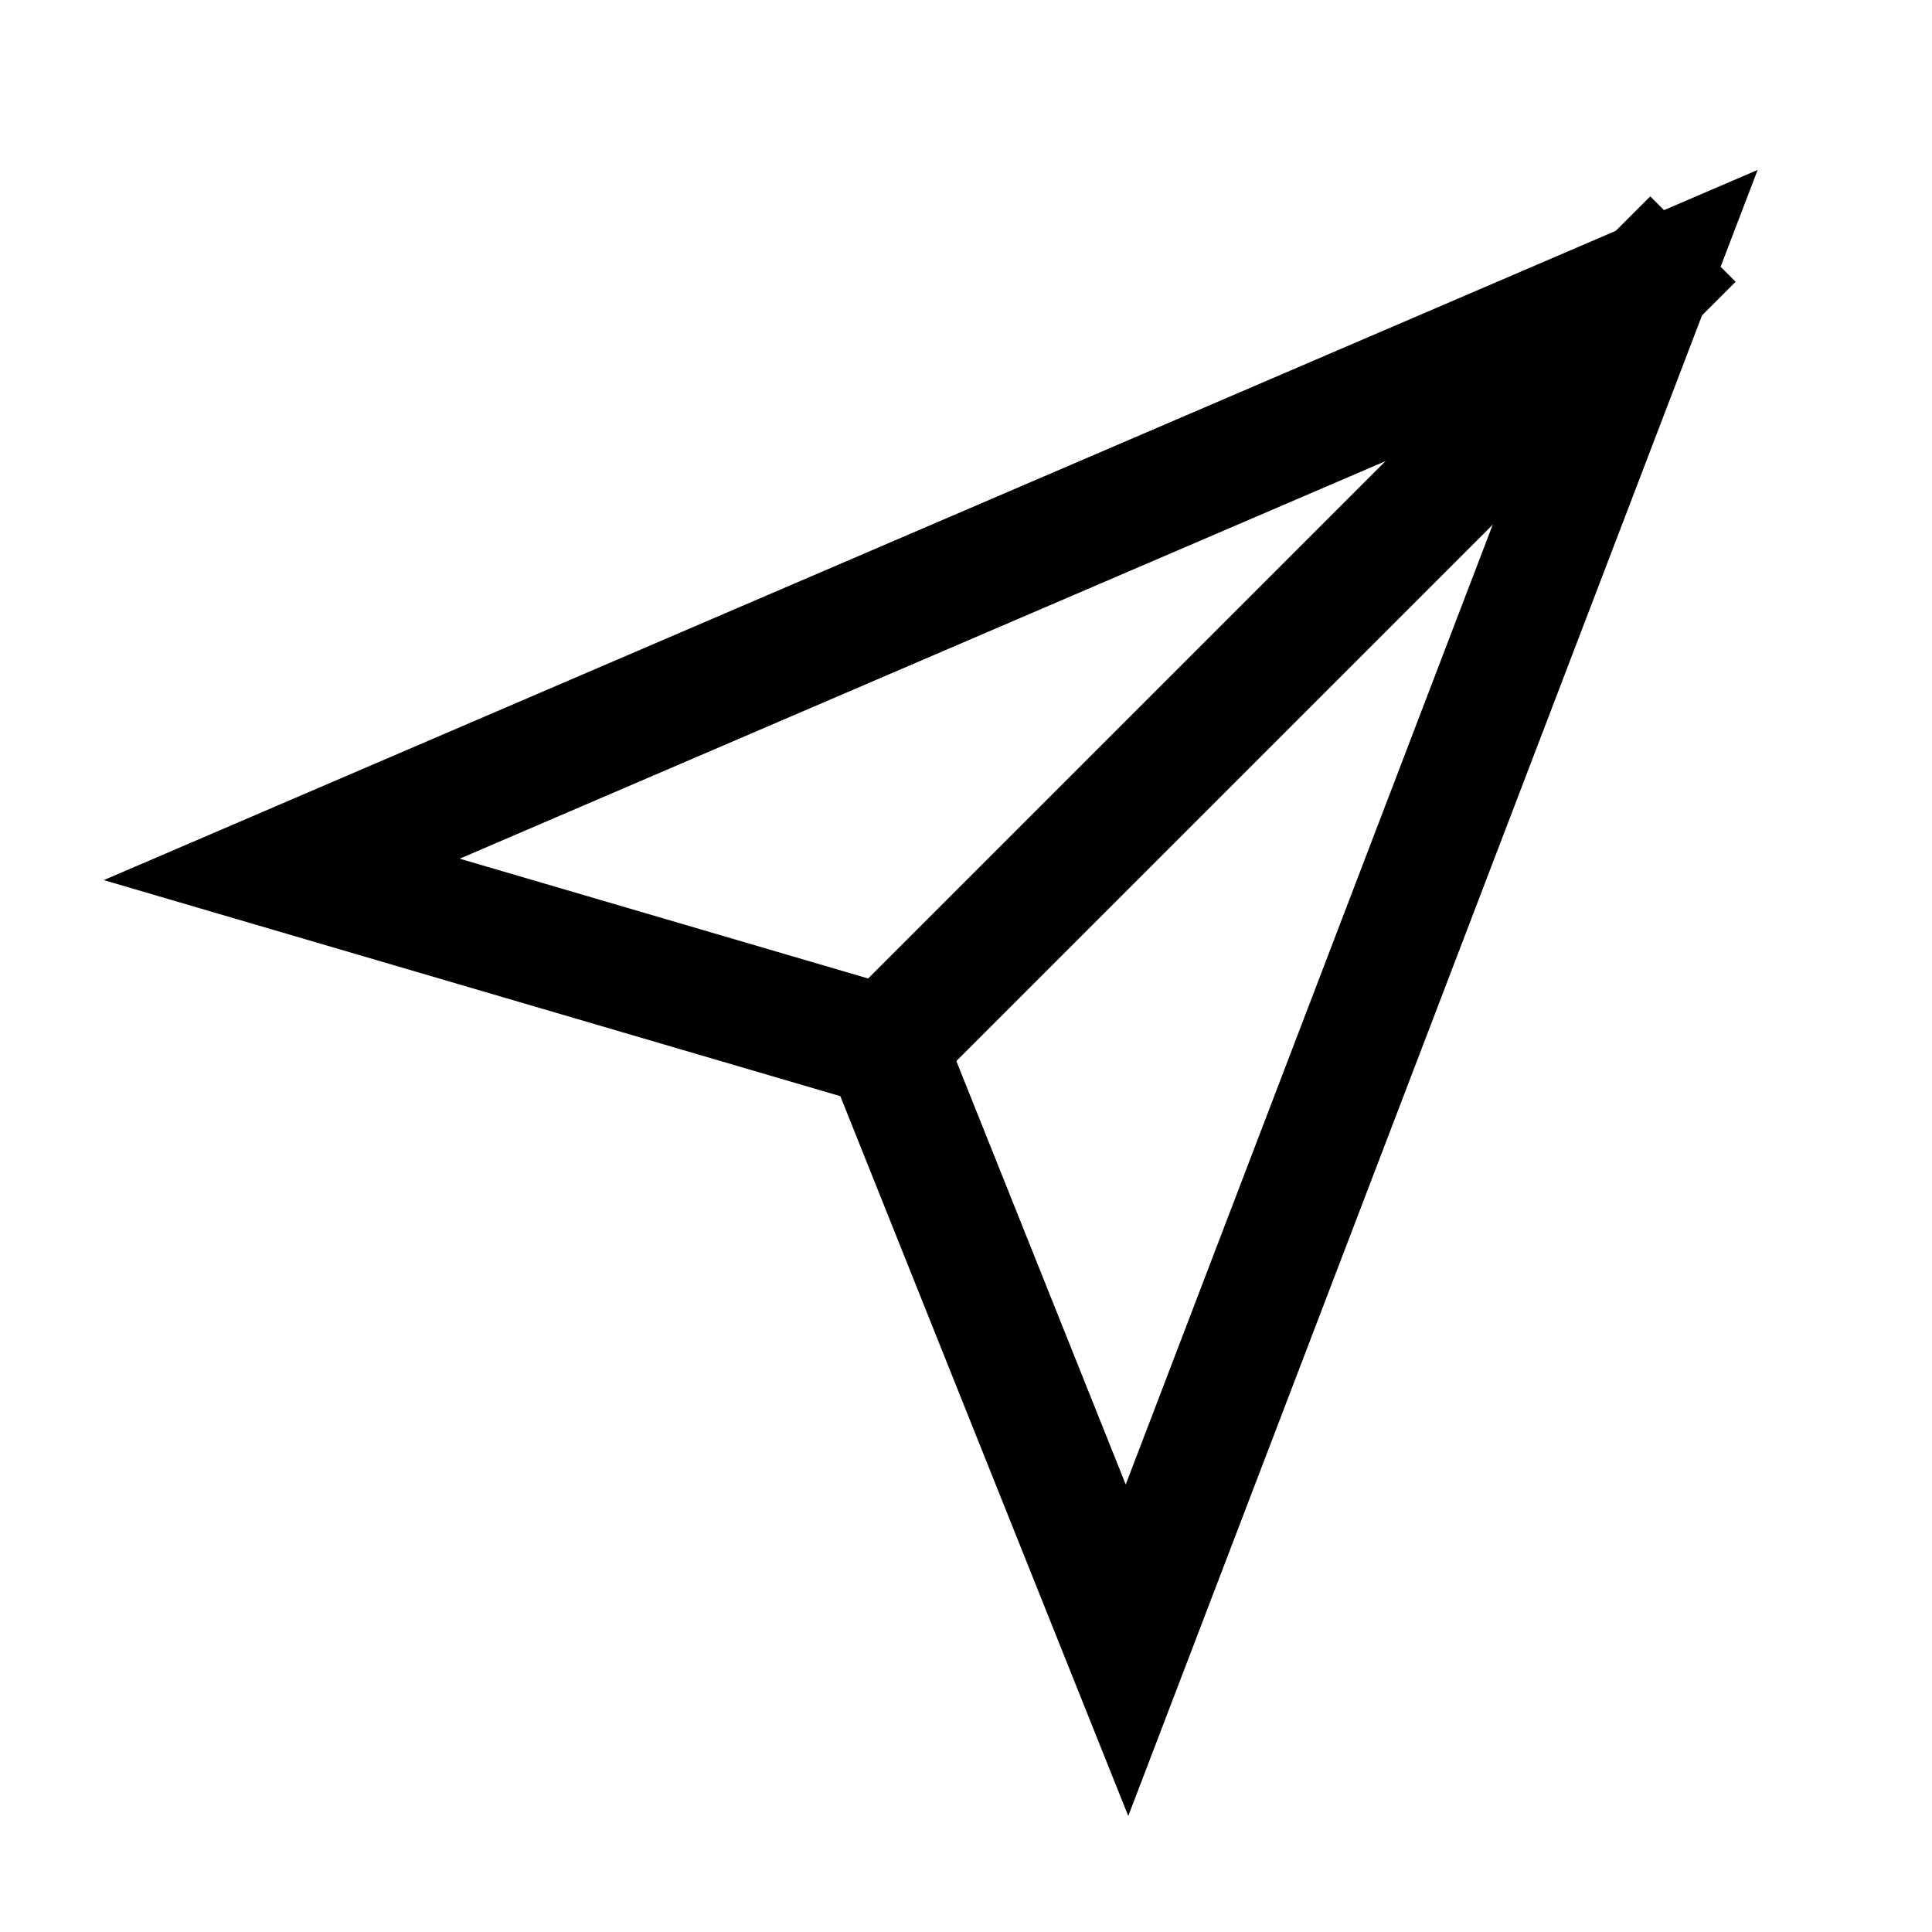
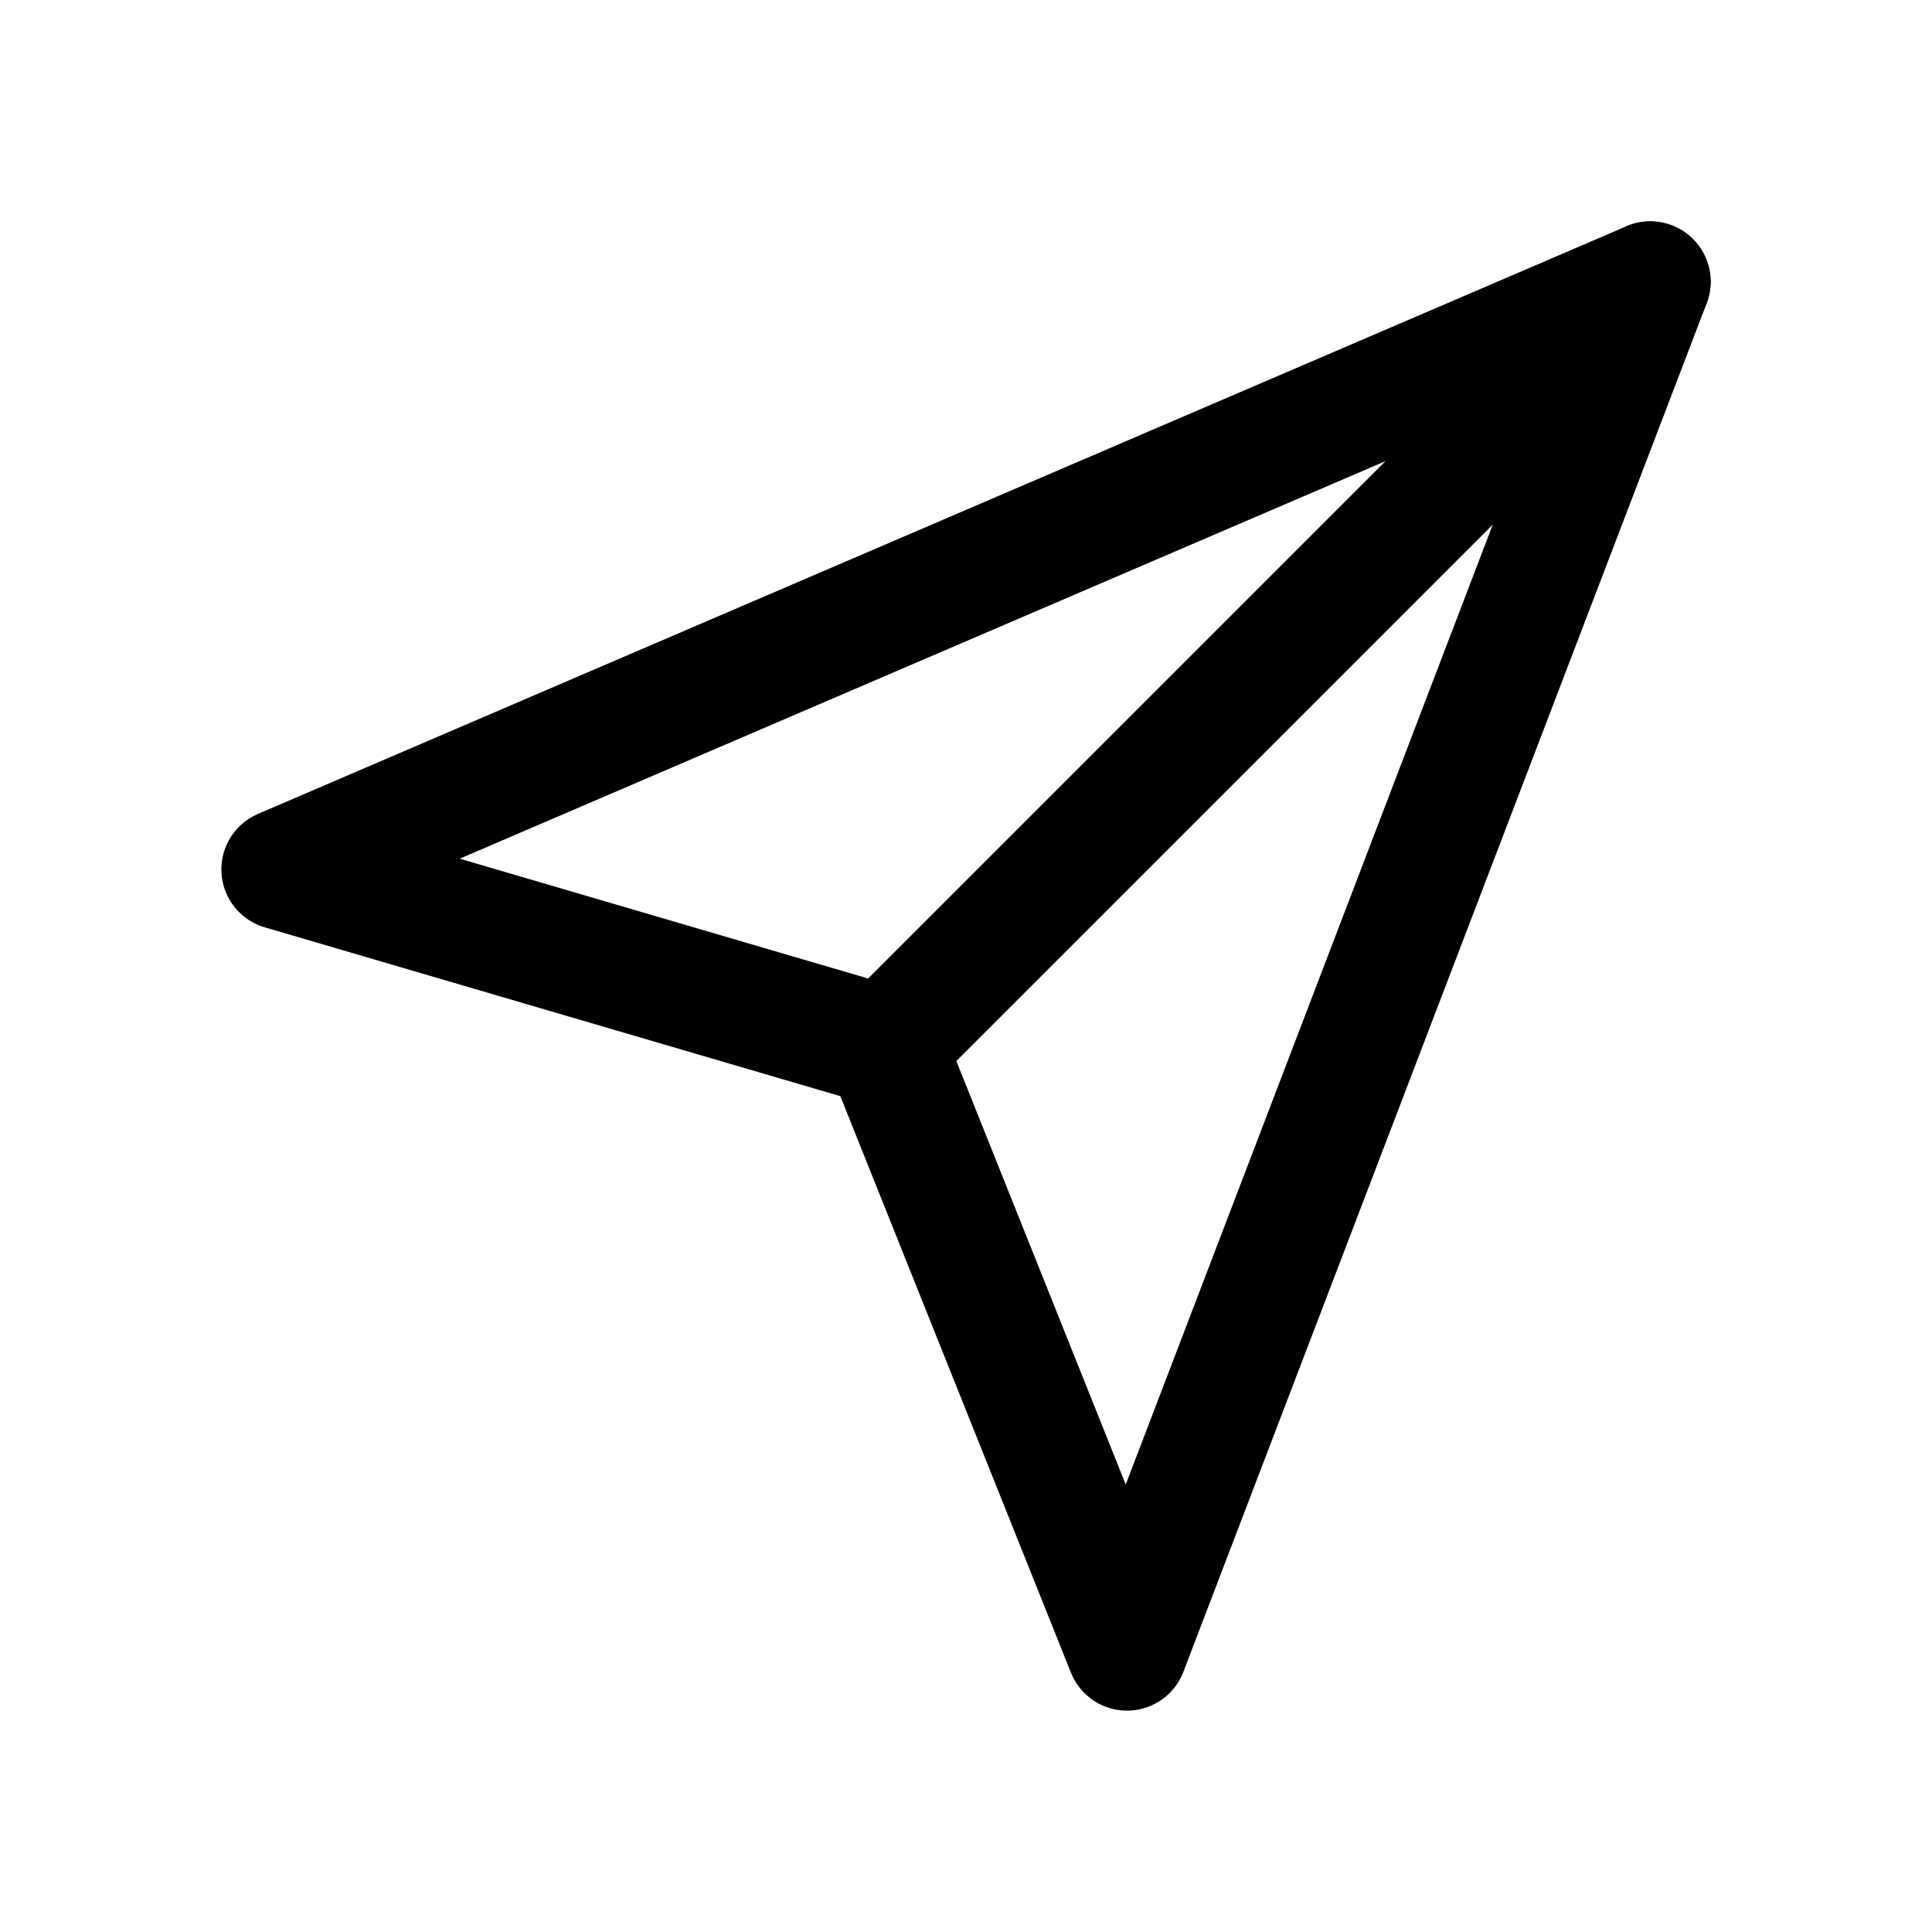
- <svg xmlns="http://www.w3.org/2000/svg" viewBox="0 0 24 24" width="24" height="24" fill="none" stroke="currentColor" stroke-width="1.5" stroke-linecap="square" stroke-linejoin="miter">
+ <svg xmlns="http://www.w3.org/2000/svg" viewBox="0 0 24 24" width="24" height="24" fill="none" stroke="currentColor" stroke-width="1.5" stroke-linecap="round" stroke-linejoin="round">
  <path d="M3.5 10.8L20.5 3.5L14 20.5L11 13Z" />
  <path d="M11 13L20.5 3.5" />
</svg>
